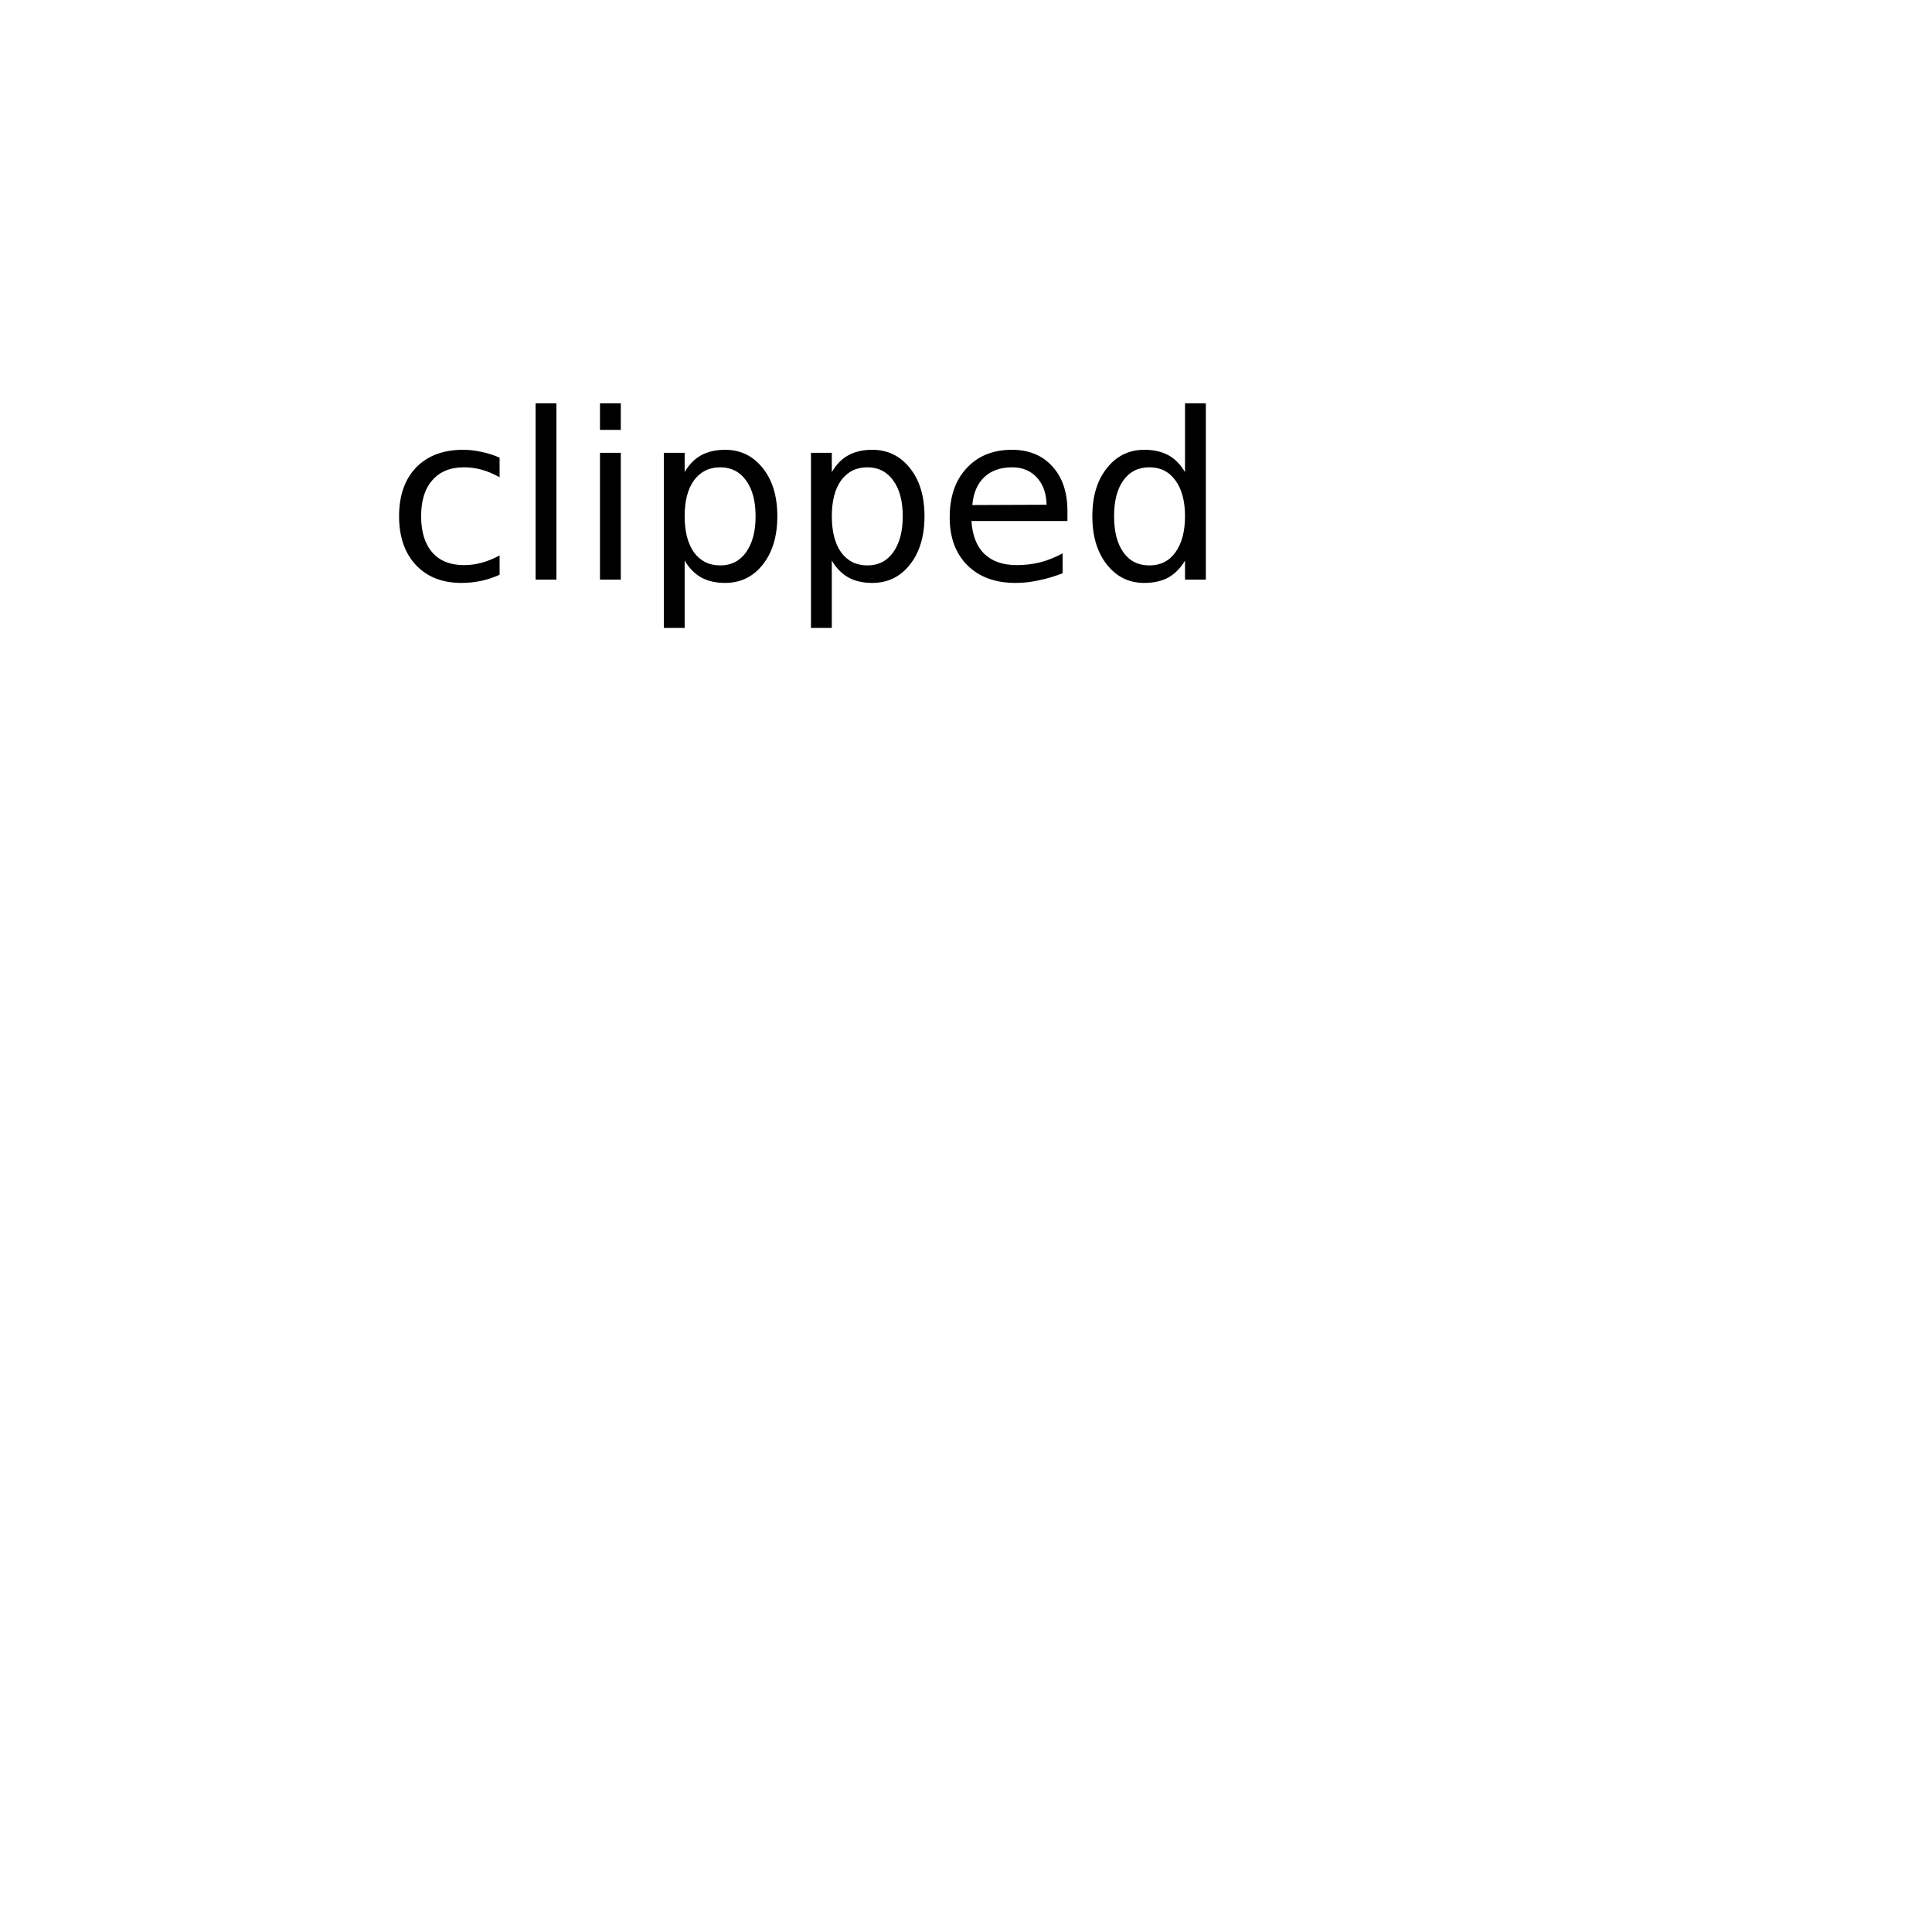
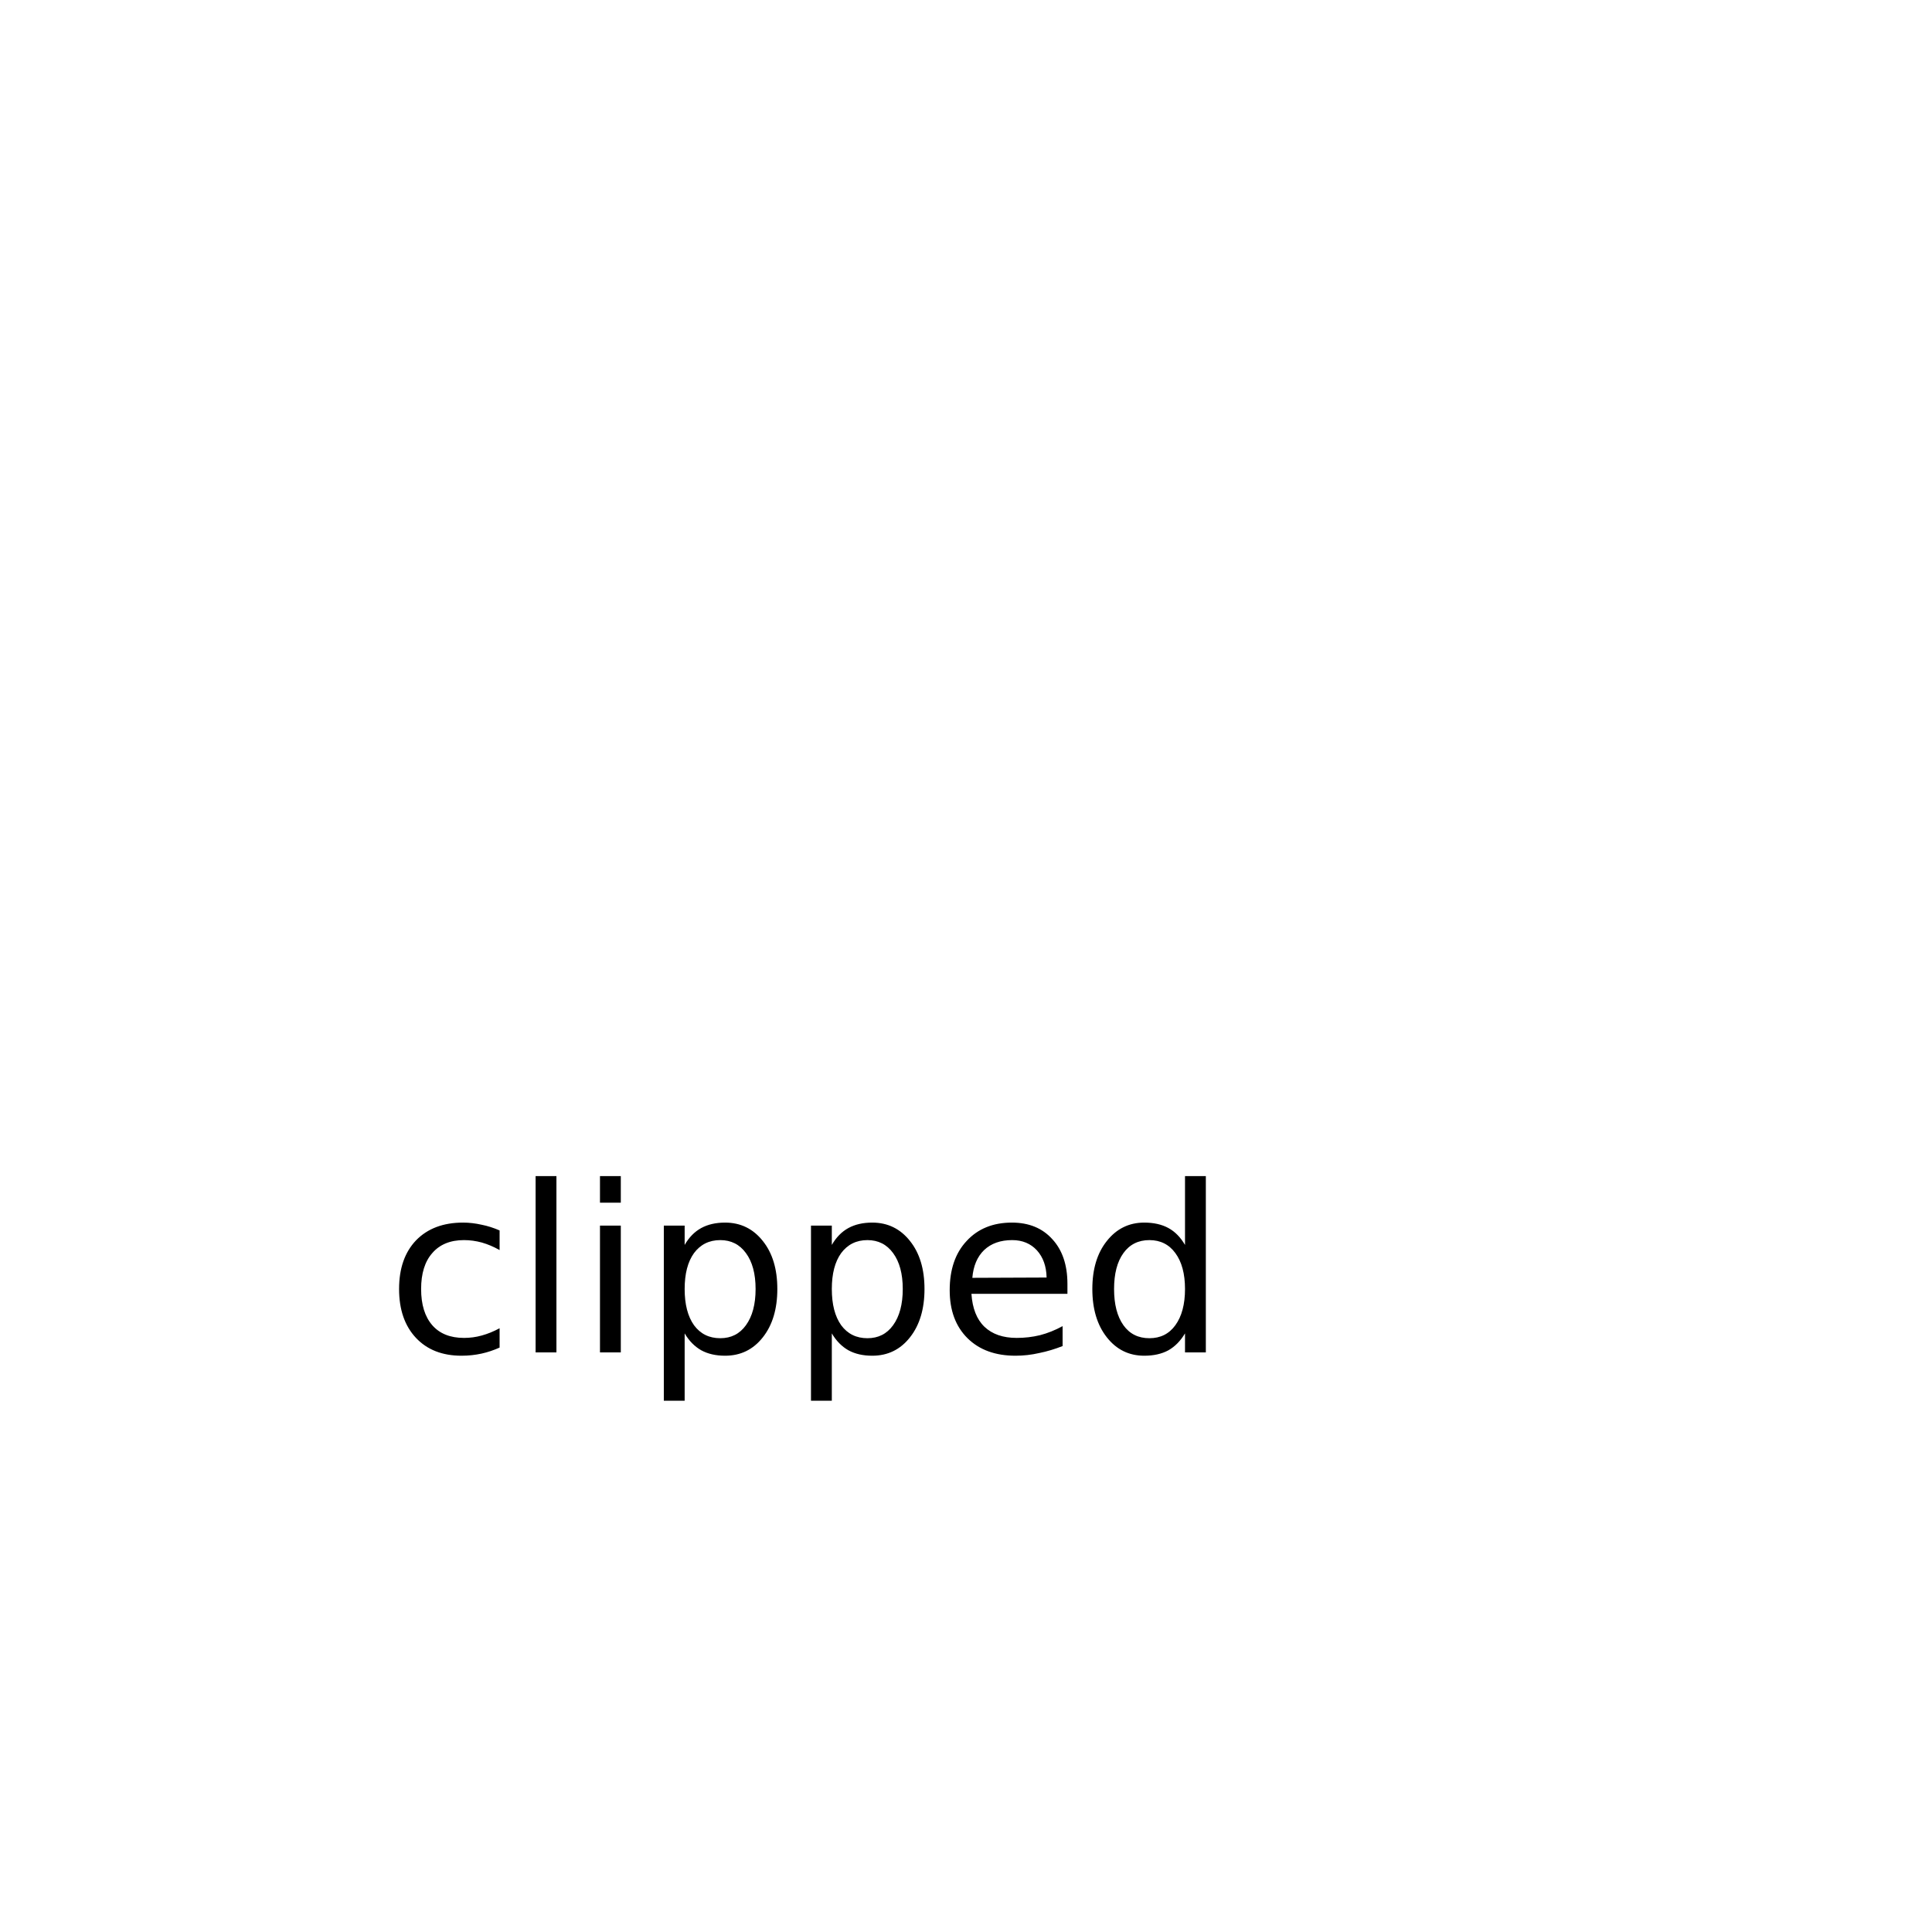
<svg xmlns="http://www.w3.org/2000/svg" width="100" height="100" viewBox="0 0 100 100" preserveAspectRatio="xMidYMid meet">
  <defs>
    <clipPath id="clip1" clipPathUnits="userSpaceOnUse">
-       <rect x="10" y="10" width="80" height="40" />
+       <rect x="10" y="50" width="80" height="40" />
    </clipPath>
  </defs>
  <rect x="0" y="0" width="100%" height="100%" fill="rgb(255,255,255)" />
  <g clip-path="url(#clip1)">
-     <text x="20" y="30" font-size="12" font-family="DejaVu Sans, Arial, sans-serif" fill="rgb(0,0,0)">clipped</text>
+     <text x="20" y="70" font-size="12" font-family="DejaVu Sans, Arial, sans-serif" fill="rgb(0,0,0)">clipped</text>
  </g>
</svg>
